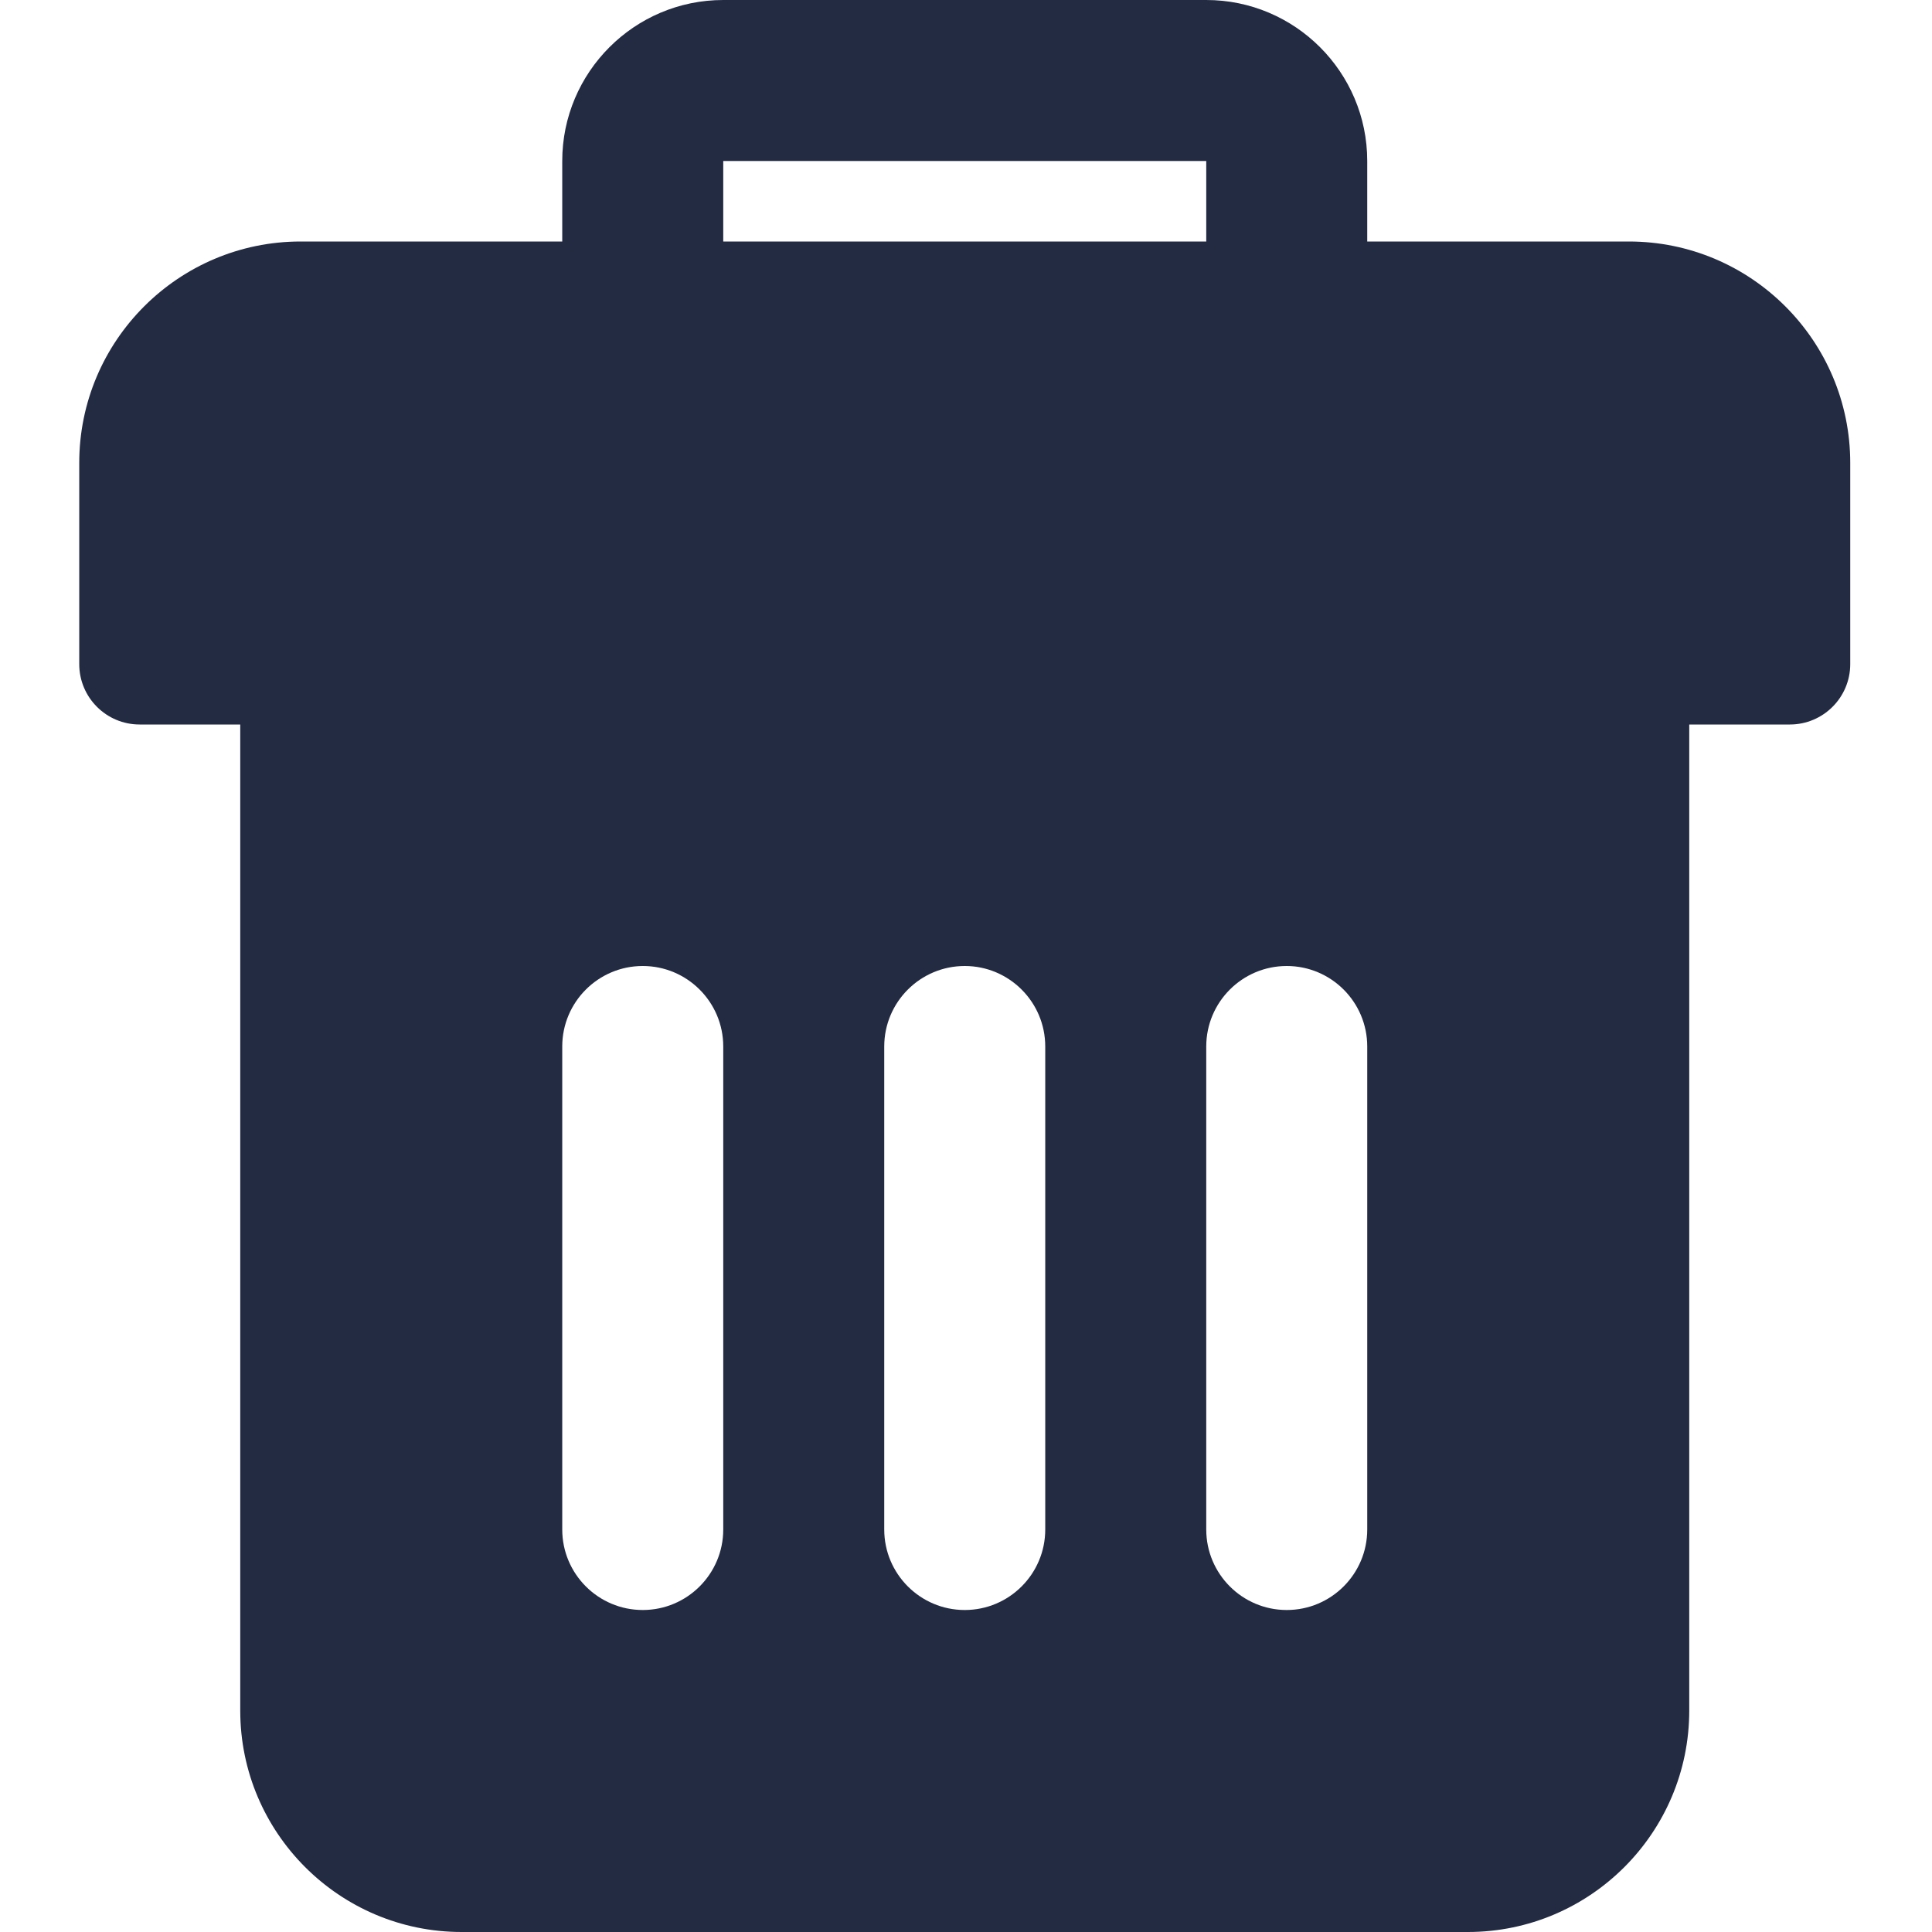
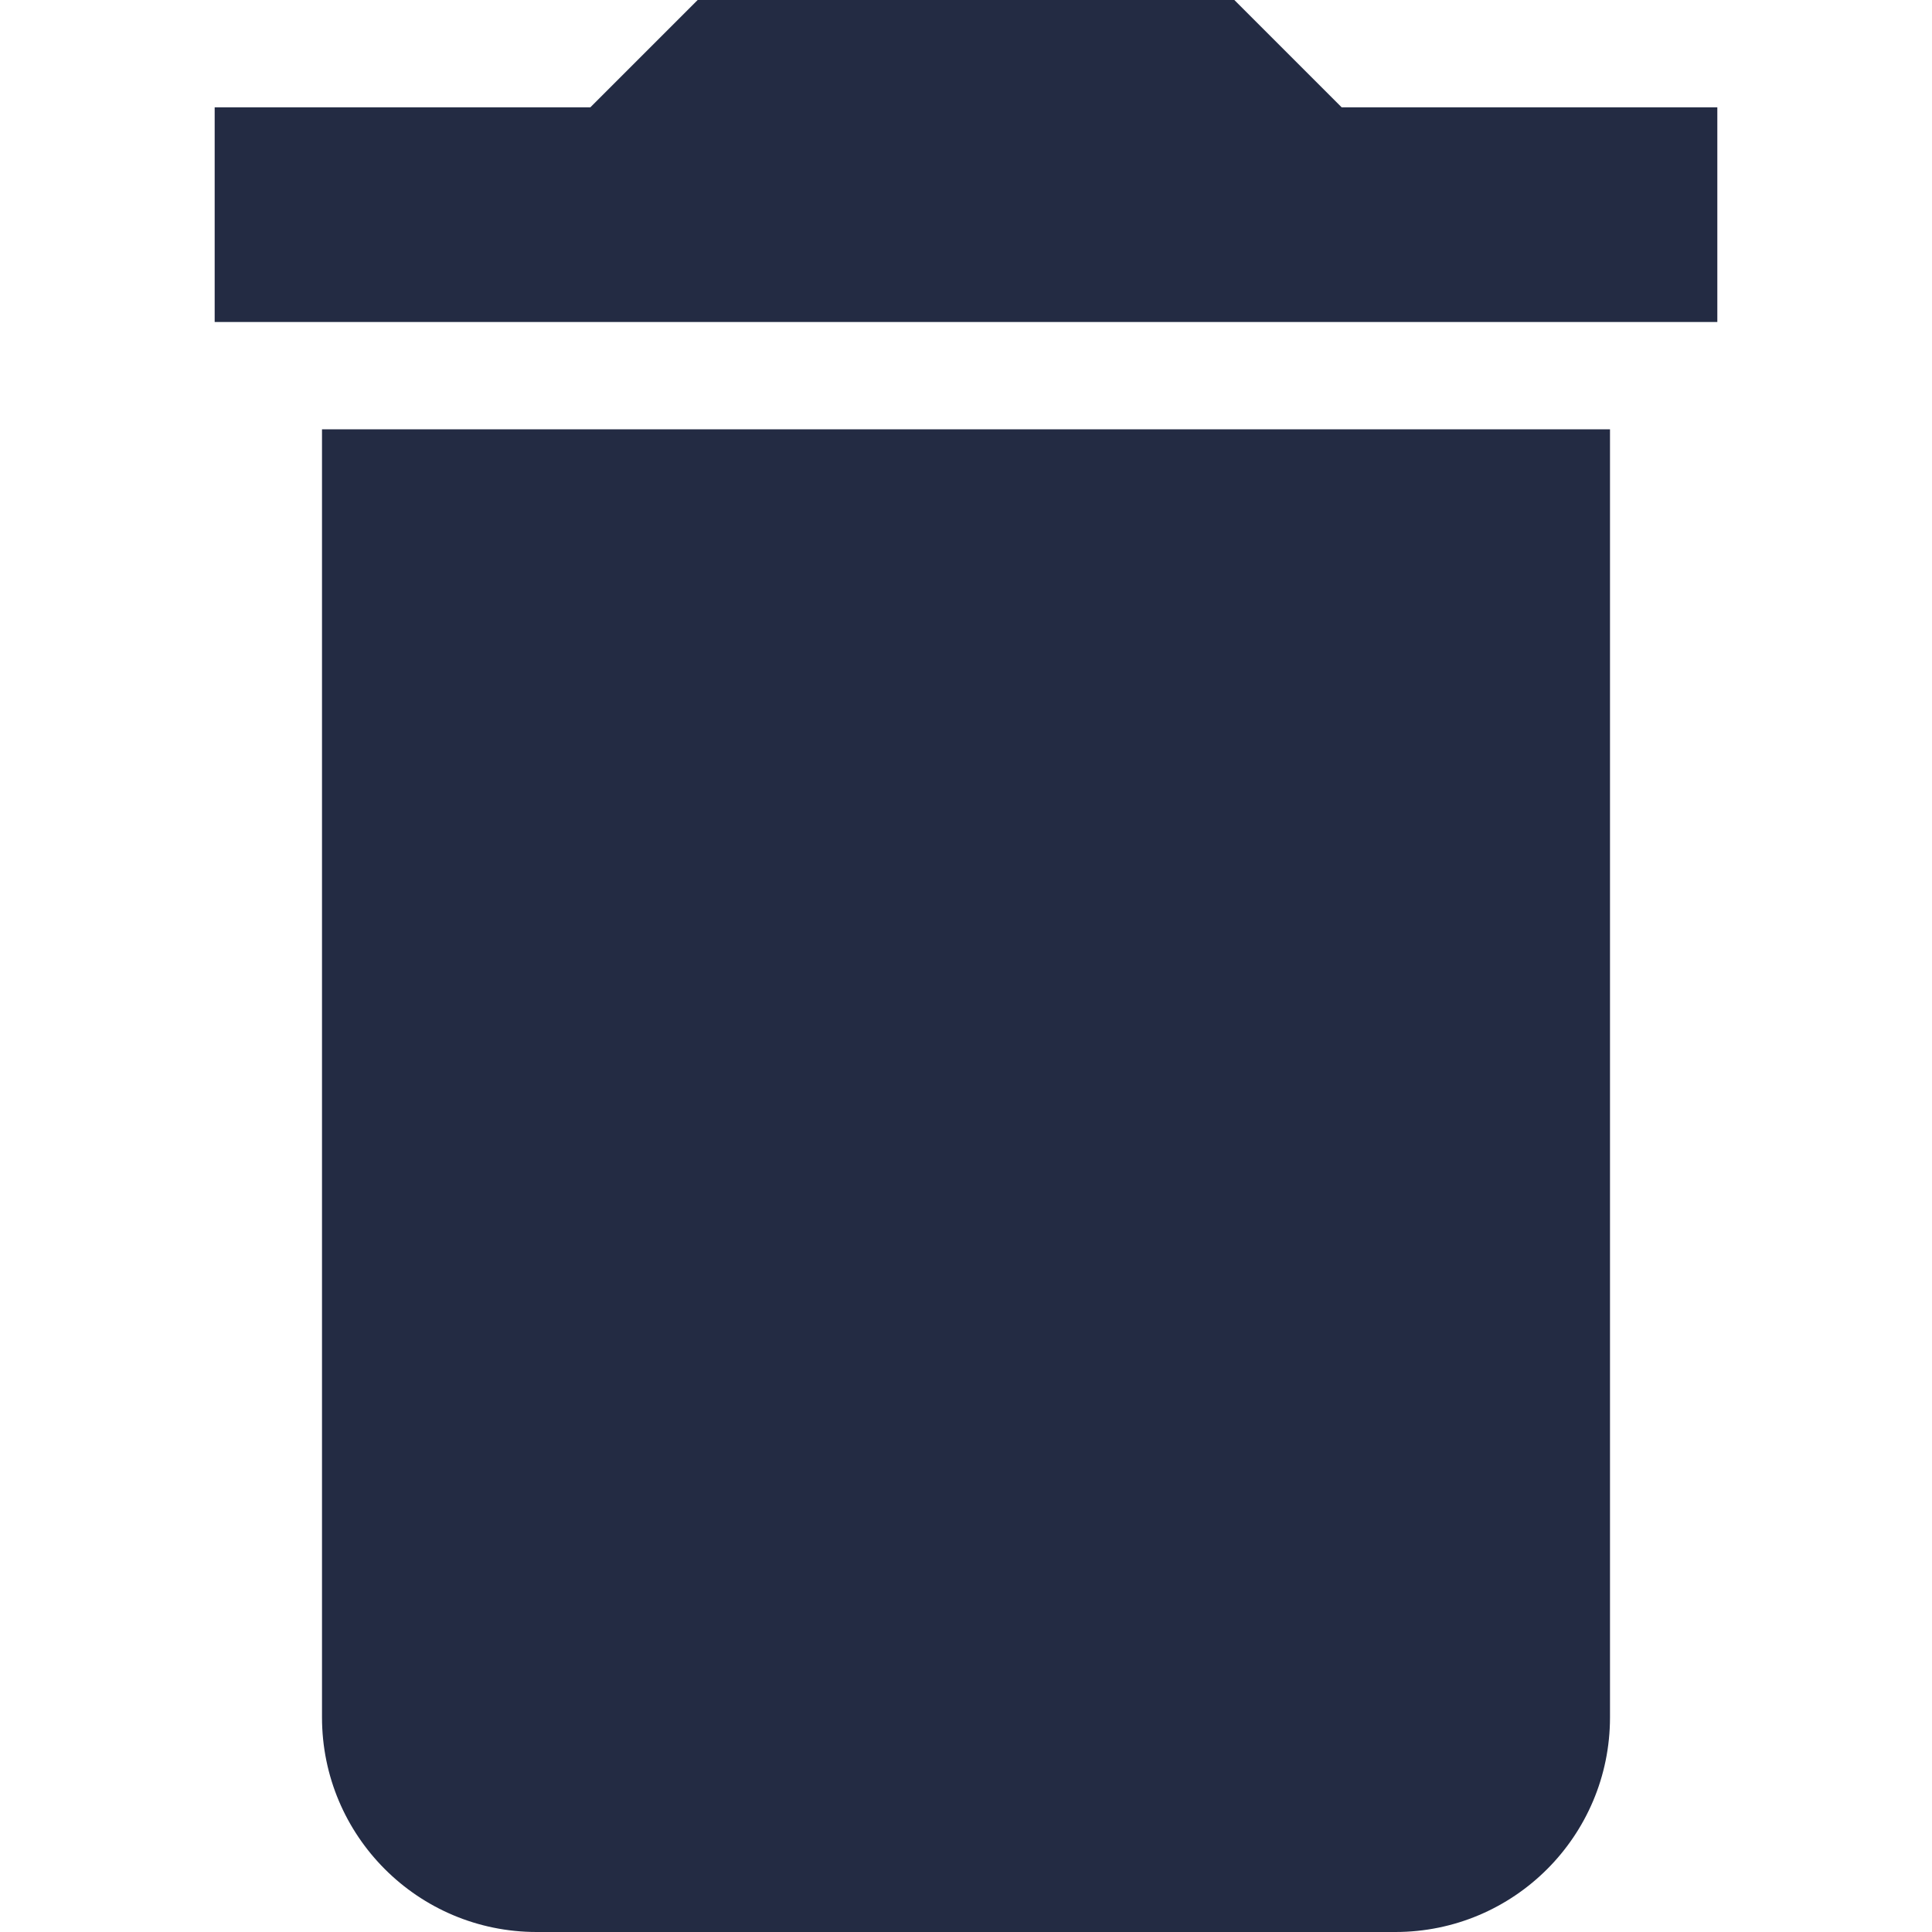
- <svg xmlns="http://www.w3.org/2000/svg" height="512pt" viewBox="-21 0 512 512" width="512pt">
-   <path fill="#232b43" d="m410.668 64h-69.336v-21.332c0-23.531-19.133-42.668-42.664-42.668h-128c-23.531 0-42.668 19.137-42.668 42.668v21.332h-69.332c-32.363 0-58.668 26.305-58.668 58.668v53.332c0 8.832 7.168 16 16 16h26.668v261.332c0 32.363 26.301 58.668 58.664 58.668h266.668c32.363 0 58.668-26.305 58.668-58.668v-261.332h26.664c8.832 0 16-7.168 16-16v-53.332c0-32.363-26.301-58.668-58.664-58.668zm-240 341.332c0 11.777-9.559 21.336-21.336 21.336-11.773 0-21.332-9.559-21.332-21.336v-128c0-11.773 9.559-21.332 21.332-21.332 11.777 0 21.336 9.559 21.336 21.332zm0-362.664h128v21.332h-128zm85.332 362.664c0 11.777-9.559 21.336-21.332 21.336-11.777 0-21.336-9.559-21.336-21.336v-128c0-11.773 9.559-21.332 21.336-21.332 11.773 0 21.332 9.559 21.332 21.332zm85.332 0c0 11.777-9.555 21.336-21.332 21.336s-21.332-9.559-21.332-21.336v-128c0-11.773 9.555-21.332 21.332-21.332s21.332 9.559 21.332 21.332zm0 0" />
+ <svg xmlns="http://www.w3.org/2000/svg" version="1.1" id="Capa_1" x="0px" y="0px" viewBox="0 0 384 384" style="enable-background:new 0 0 384 384;" xml:space="preserve">
+   <defs id="defs45" />
+   <g id="g10" style="fill:#232b43;fill-opacity:1">
+     <g id="g8" style="fill:#232b43;fill-opacity:1">
+       <g id="g6" style="fill:#232b43;fill-opacity:1">
+         <path d="M64,341.333C64,364.907,83.093,384,106.667,384h170.667C300.907,384,320,364.907,320,341.333v-256H64V341.333z" id="path2" style="fill:#232b43;fill-opacity:1" />
+         <polygon points="266.667,21.333 245.333,0 138.667,0 117.333,21.333 42.667,21.333 42.667,64 341.333,64 341.333,21.333    " id="polygon4" style="fill:#232b43;fill-opacity:1" />
+       </g>
+     </g>
+   </g>
+   <g id="g12" style="fill:#232b43;fill-opacity:1">
+ </g>
+   <g id="g14" style="fill:#232b43;fill-opacity:1">
+ </g>
+   <g id="g16" style="fill:#232b43;fill-opacity:1">
+ </g>
+   <g id="g18" style="fill:#232b43;fill-opacity:1">
+ </g>
+   <g id="g20" style="fill:#232b43;fill-opacity:1">
+ </g>
+   <g id="g22" style="fill:#232b43;fill-opacity:1">
+ </g>
+   <g id="g24" style="fill:#232b43;fill-opacity:1">
+ </g>
+   <g id="g26" style="fill:#232b43;fill-opacity:1">
+ </g>
+   <g id="g28" style="fill:#232b43;fill-opacity:1">
+ </g>
+   <g id="g30" style="fill:#232b43;fill-opacity:1">
+ </g>
+   <g id="g32" style="fill:#232b43;fill-opacity:1">
+ </g>
+   <g id="g34" style="fill:#232b43;fill-opacity:1">
+ </g>
+   <g id="g36" style="fill:#232b43;fill-opacity:1">
+ </g>
+   <g id="g38" style="fill:#232b43;fill-opacity:1">
+ </g>
+   <g id="g40" style="fill:#232b43;fill-opacity:1">
+ </g>
</svg>
